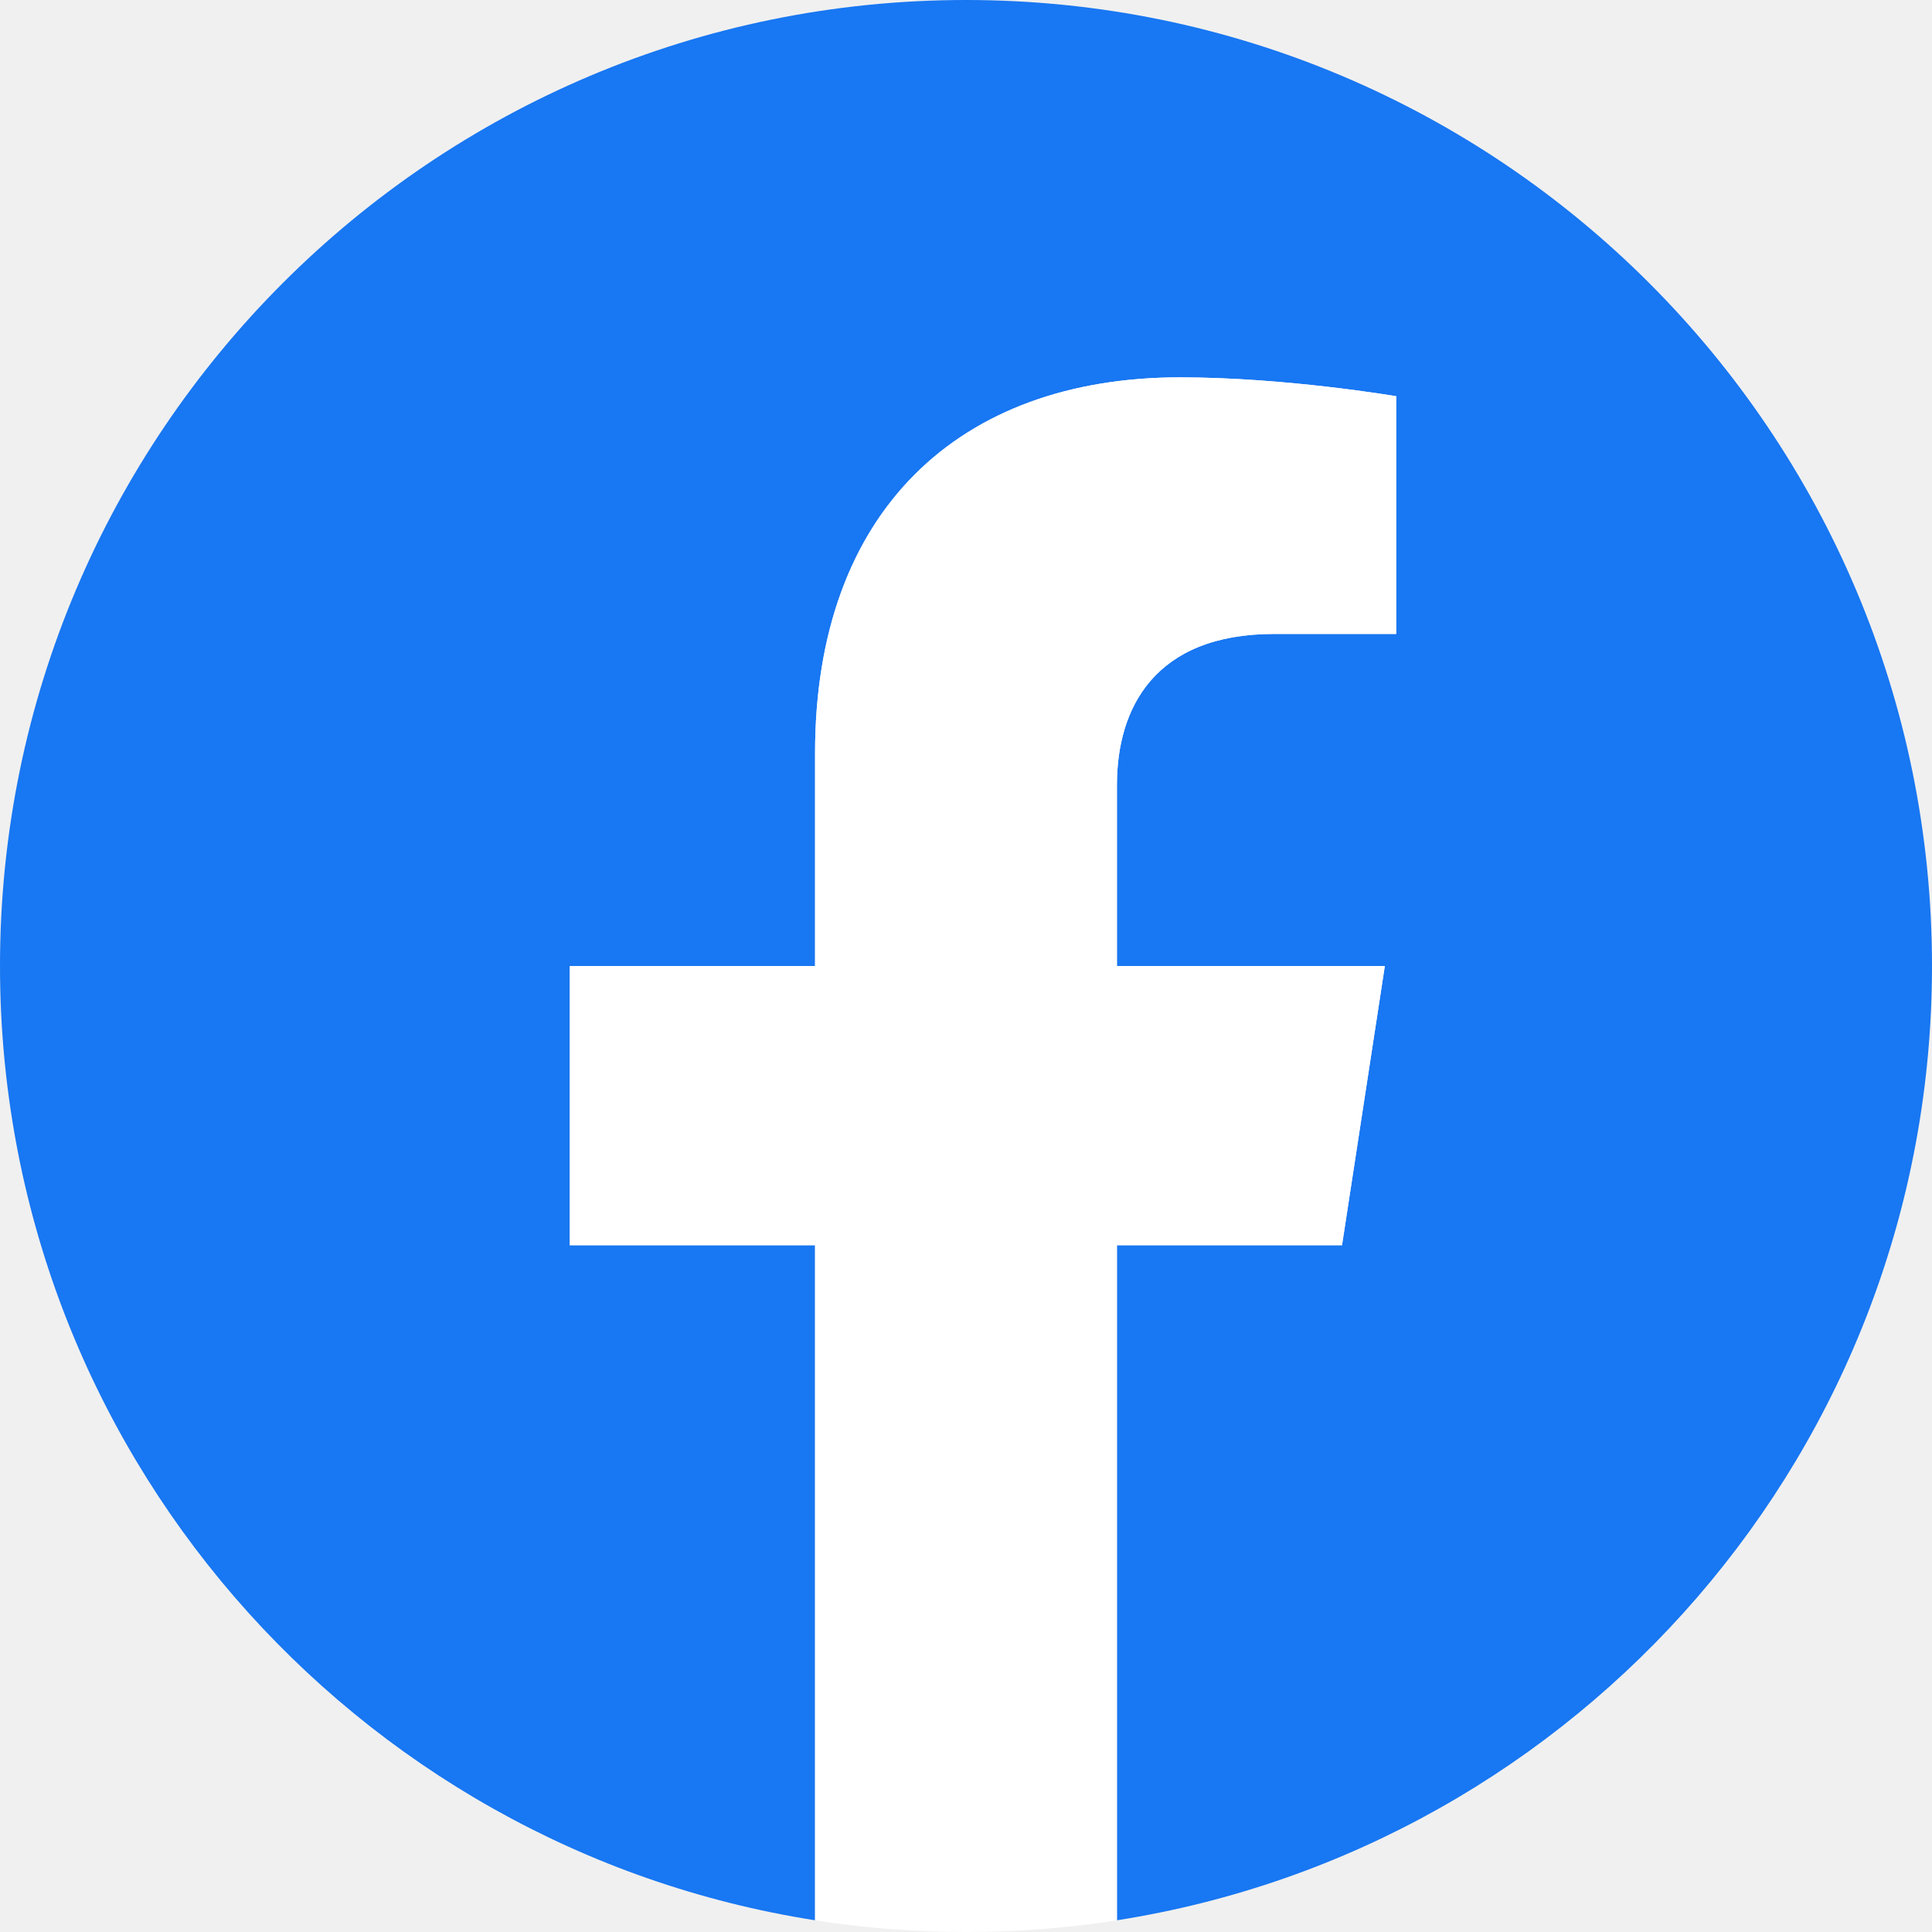
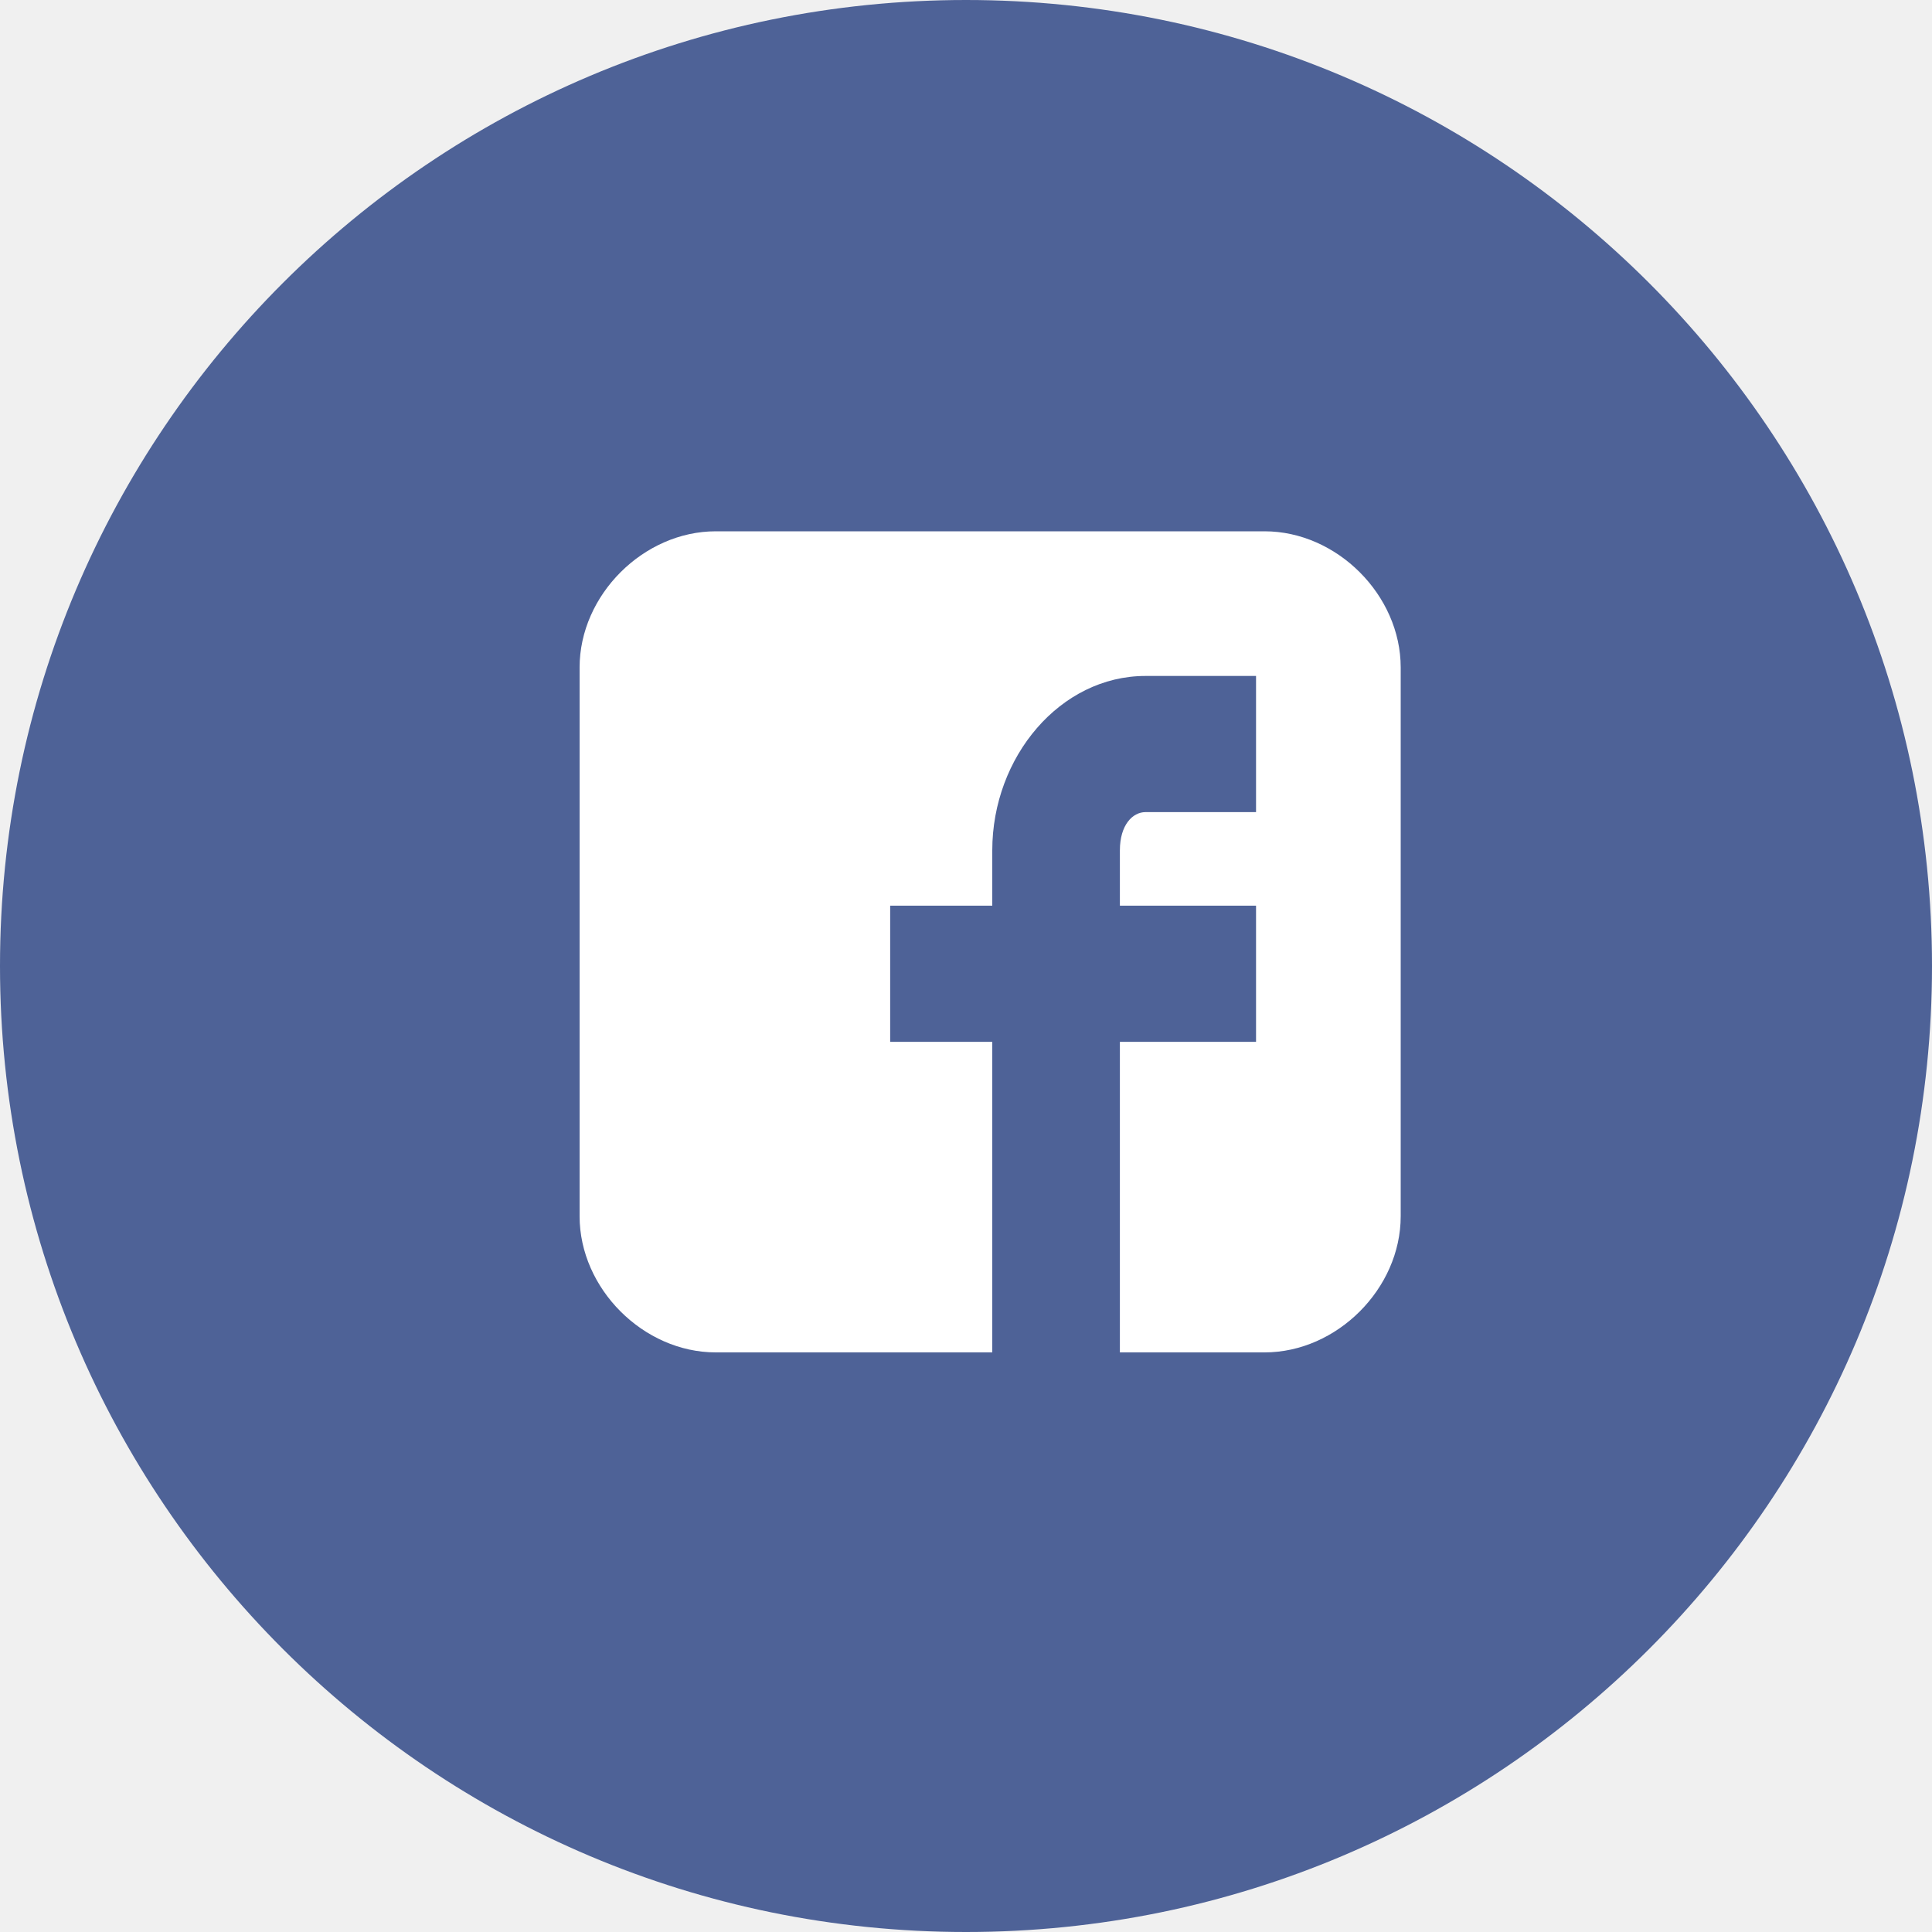
- <svg xmlns="http://www.w3.org/2000/svg" width="48" height="48" viewBox="0 0 48 48" fill="none">
-   <g clip-path="url(#clip0_1_1280)">
-     <path d="M48 24C48 10.744 37.256 0 24 0C10.744 0 0 10.744 0 24C0 35.981 8.775 45.909 20.25 47.709V30.938H14.156V24H20.25V18.712C20.25 12.698 23.831 9.375 29.316 9.375C31.941 9.375 34.688 9.844 34.688 9.844V15.75H31.659C28.678 15.75 27.75 17.602 27.75 19.5V24H34.406L33.342 30.938H27.75V47.709C39.225 45.909 48 35.981 48 24Z" fill="#1877F2" />
-     <path d="M33.342 30.938L34.406 24H27.75V19.5C27.75 17.602 28.678 15.75 31.659 15.75H34.688V9.844C34.688 9.844 31.941 9.375 29.316 9.375C23.831 9.375 20.25 12.698 20.25 18.712V24H14.156V30.938H20.25V47.709C21.473 47.902 22.725 48 24 48C25.275 48 26.527 47.902 27.75 47.709V30.938H33.342Z" fill="white" />
-   </g>
-   <defs>
-     <clipPath id="clip0_1_1280">
-       <rect width="48" height="48" fill="white" />
-     </clipPath>
-   </defs>
+ <svg xmlns="http://www.w3.org/2000/svg" width="40" height="40" viewBox="0 0 40 40" fill="none">
+   <circle cx="20" cy="20" r="20" fill="#4E6297" />
+   <path d="M29 13.819C29 12.321 27.679 11 26.181 11H14.819C13.321 11 12 12.321 12 13.819V25.181C12 26.679 13.321 28 14.819 28H20.544V21.57H18.43V18.751H20.544V17.606C20.544 15.668 21.953 13.995 23.715 13.995H26.005V16.814H23.715C23.451 16.814 23.186 17.078 23.186 17.606V18.751H26.005V21.57H23.186V28H26.181C27.679 28 29 26.679 29 25.181V13.819Z" fill="white" />
</svg>
